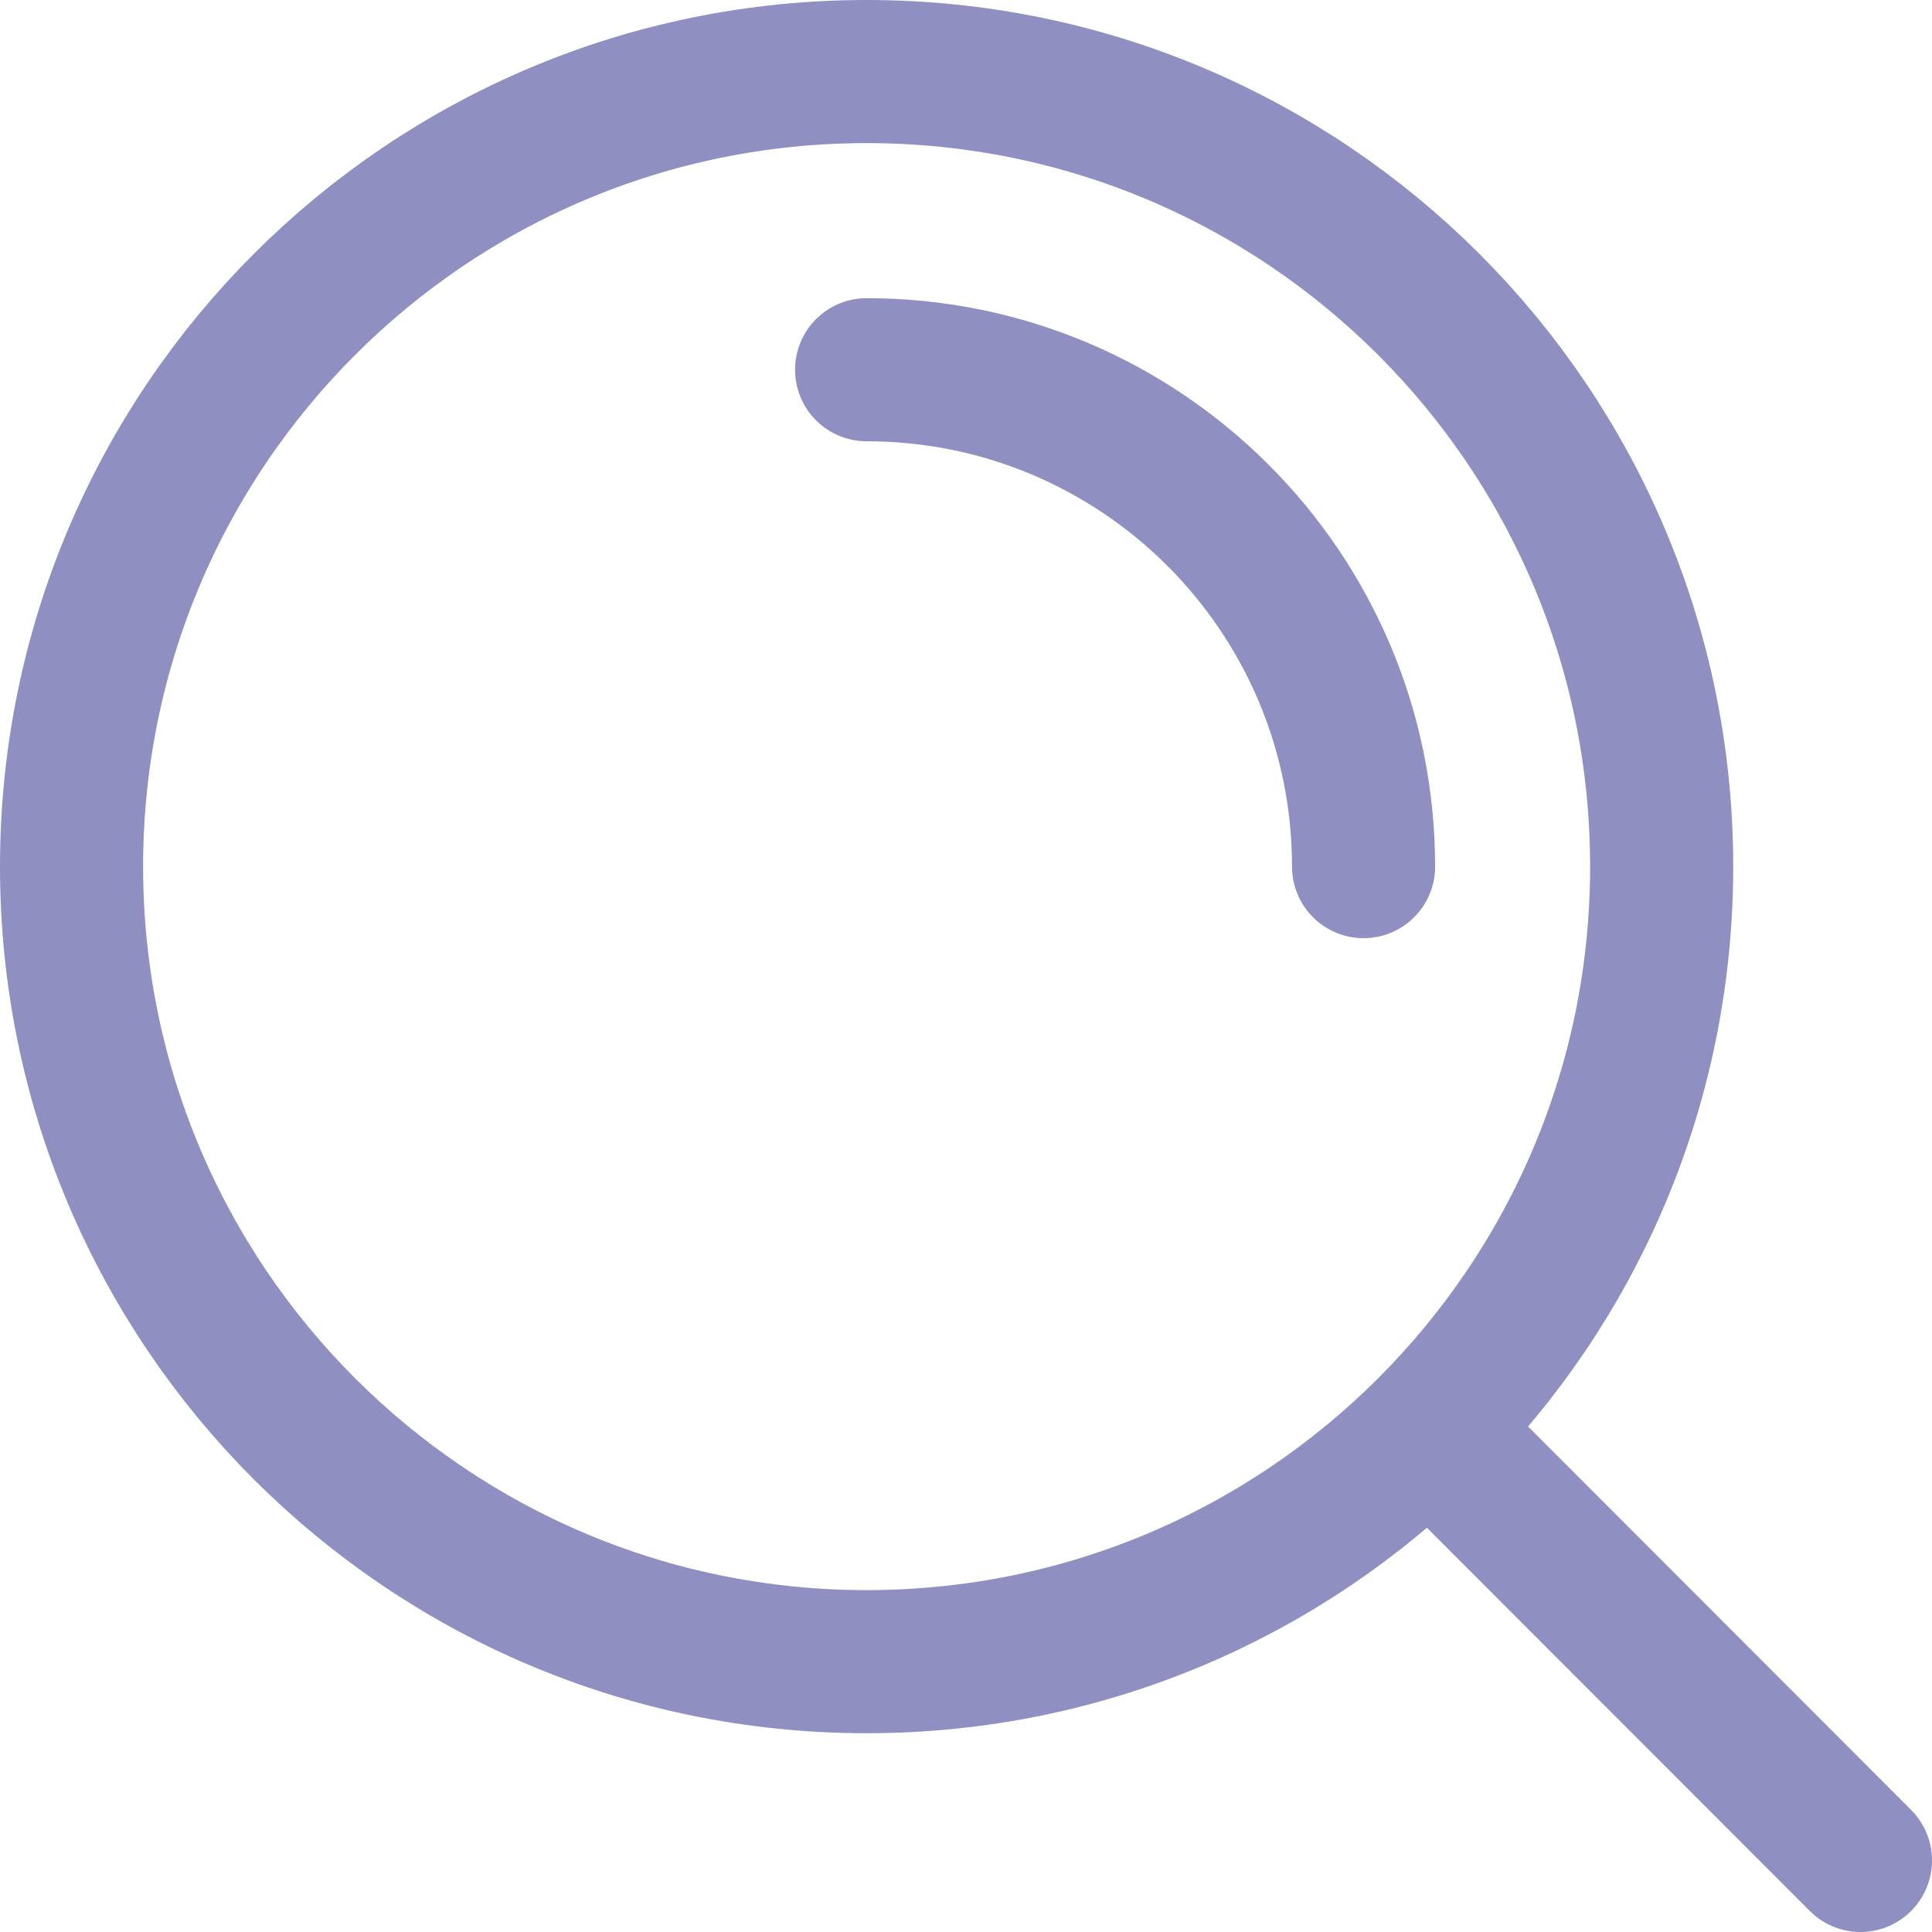
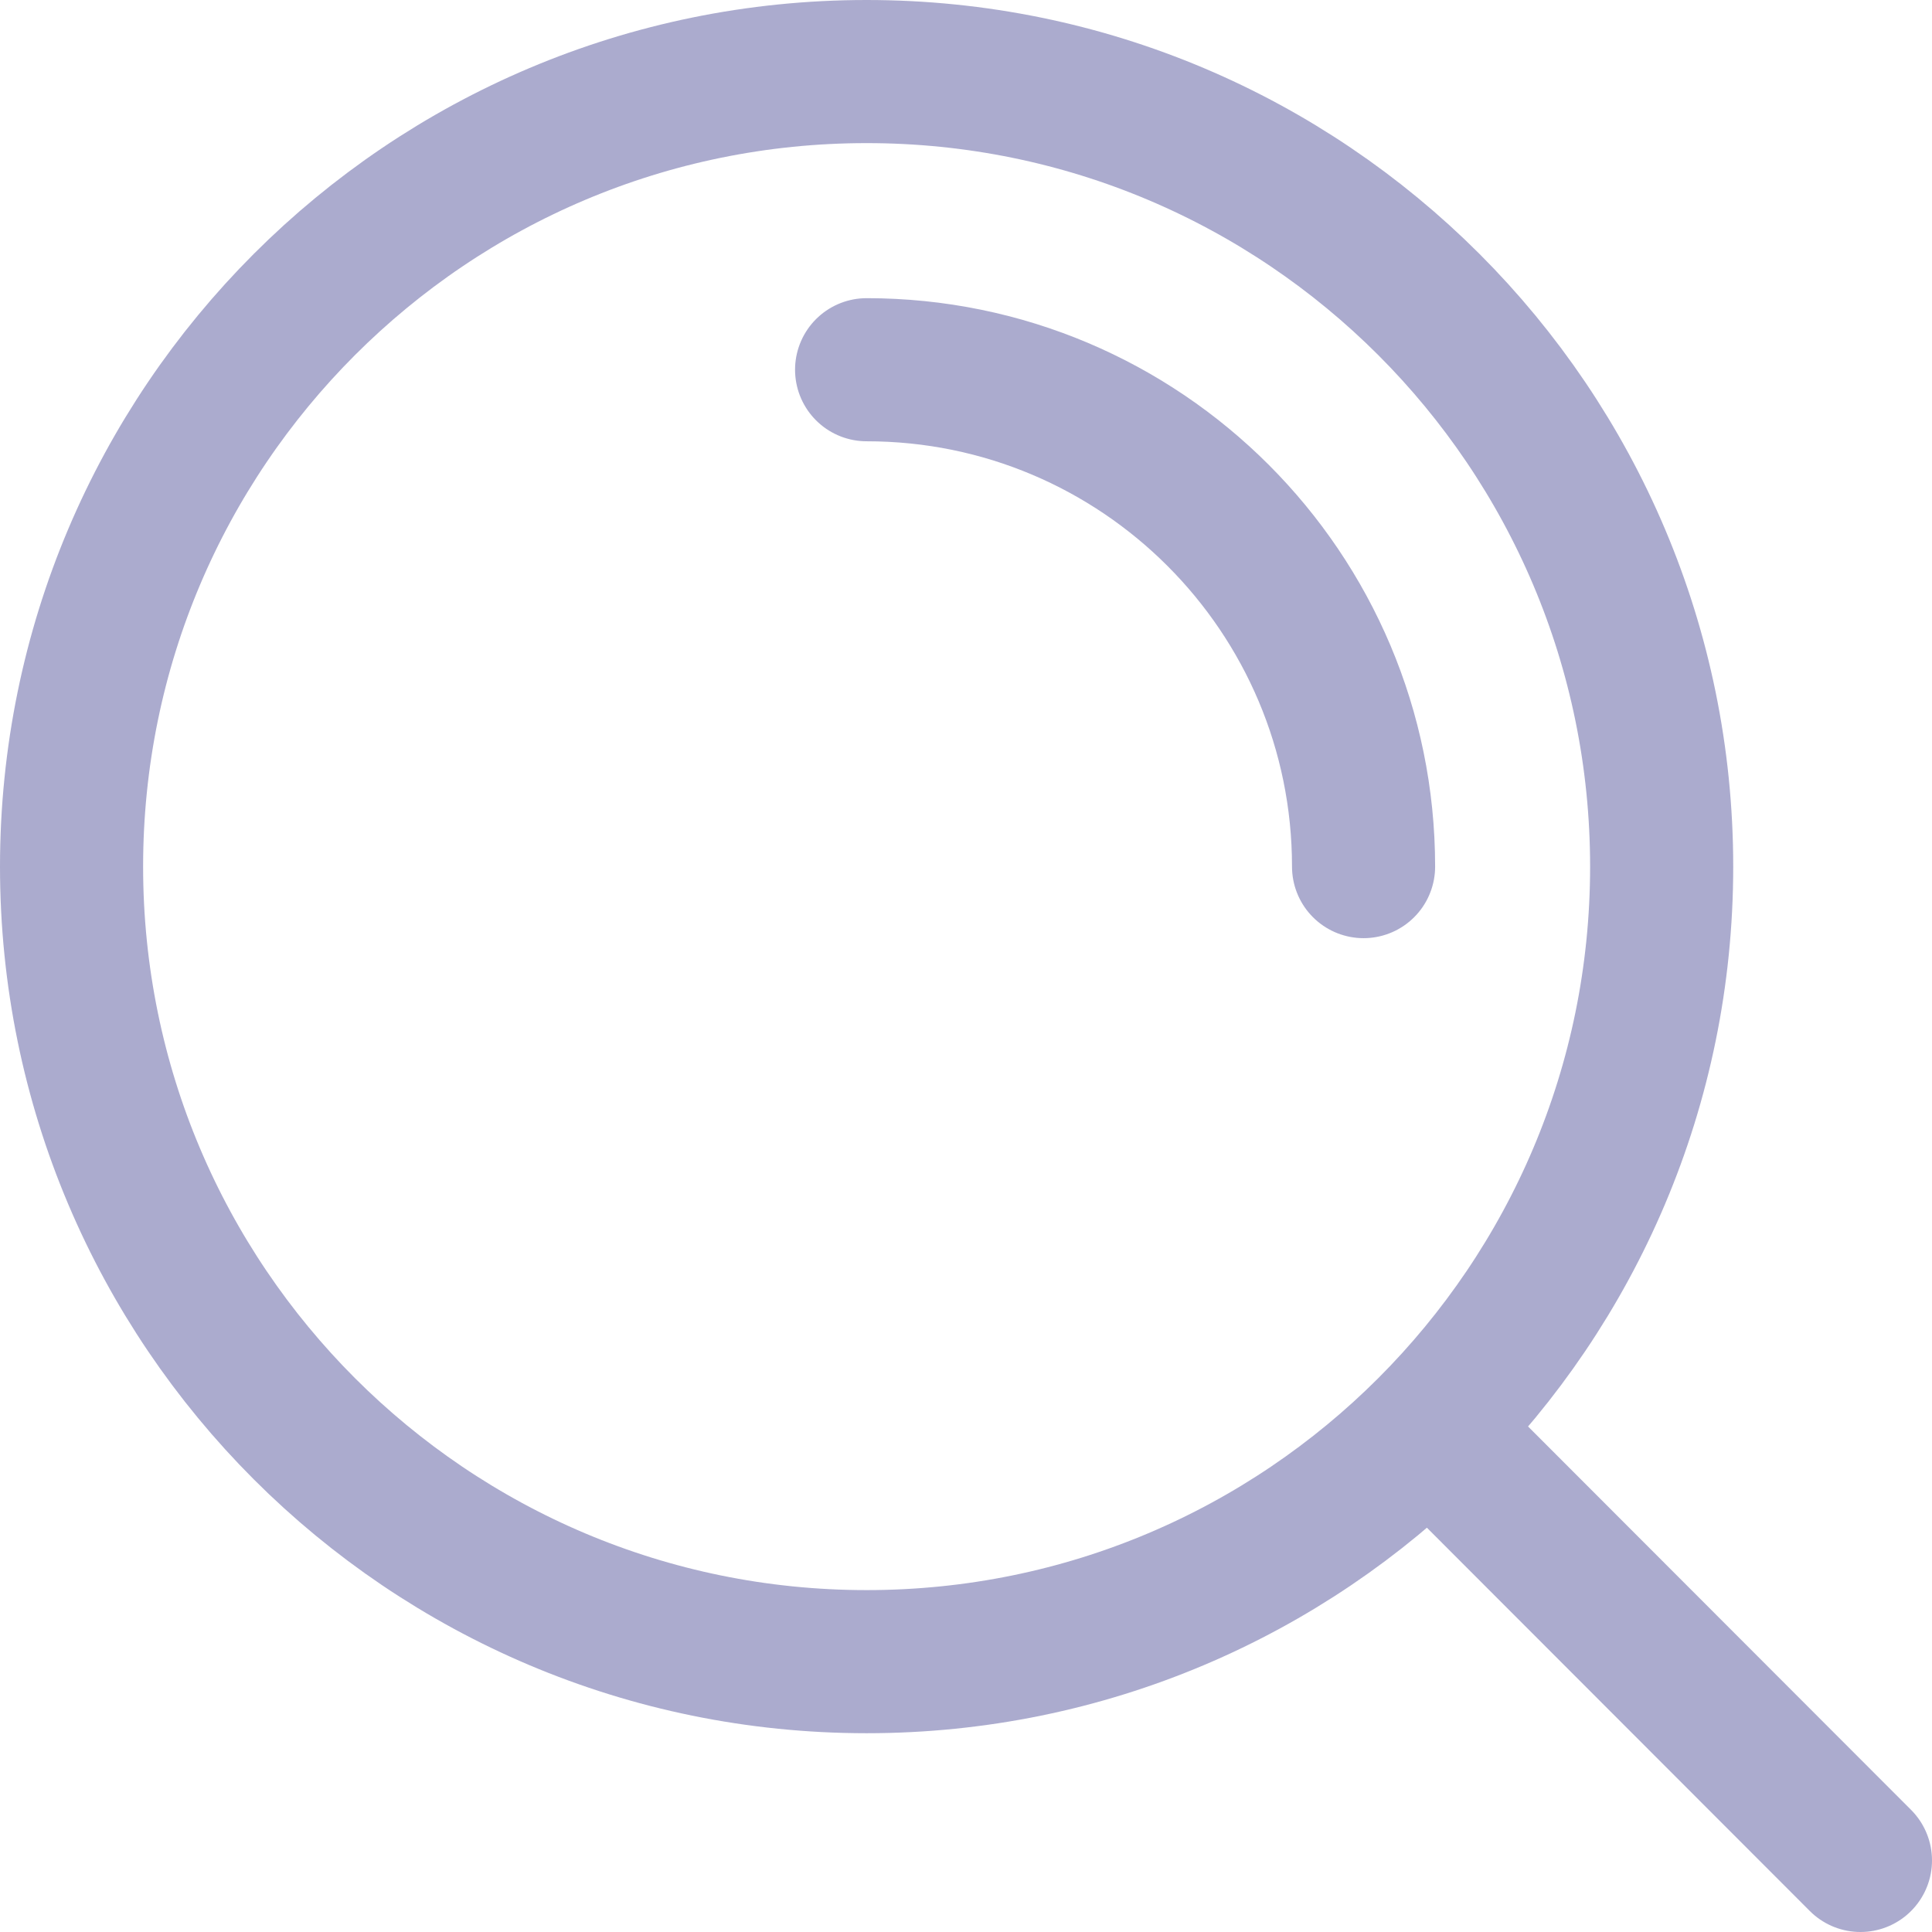
<svg xmlns="http://www.w3.org/2000/svg" width="27" height="27" viewBox="0 0 27 27" fill="none">
-   <path d="M12.111 5.167C15.946 5.167 19.056 8.276 19.056 12.111M19.971 19.965L26 26M23.222 12.111C23.222 18.248 18.248 23.222 12.111 23.222C5.975 23.222 1 18.248 1 12.111C1 5.975 5.975 1 12.111 1C18.248 1 23.222 5.975 23.222 12.111Z" stroke="#8F8FC2" stroke-width="2" stroke-linecap="round" stroke-linejoin="round" />
+   <path d="M12.111 5.167C15.946 5.167 19.056 8.276 19.056 12.111M19.971 19.965L26 26M23.222 12.111C23.222 18.248 18.248 23.222 12.111 23.222C5.975 23.222 1 18.248 1 12.111C1 5.975 5.975 1 12.111 1C18.248 1 23.222 5.975 23.222 12.111Z" stroke="#ABABCE" stroke-width="2" stroke-linecap="round" stroke-linejoin="round" />
</svg>
